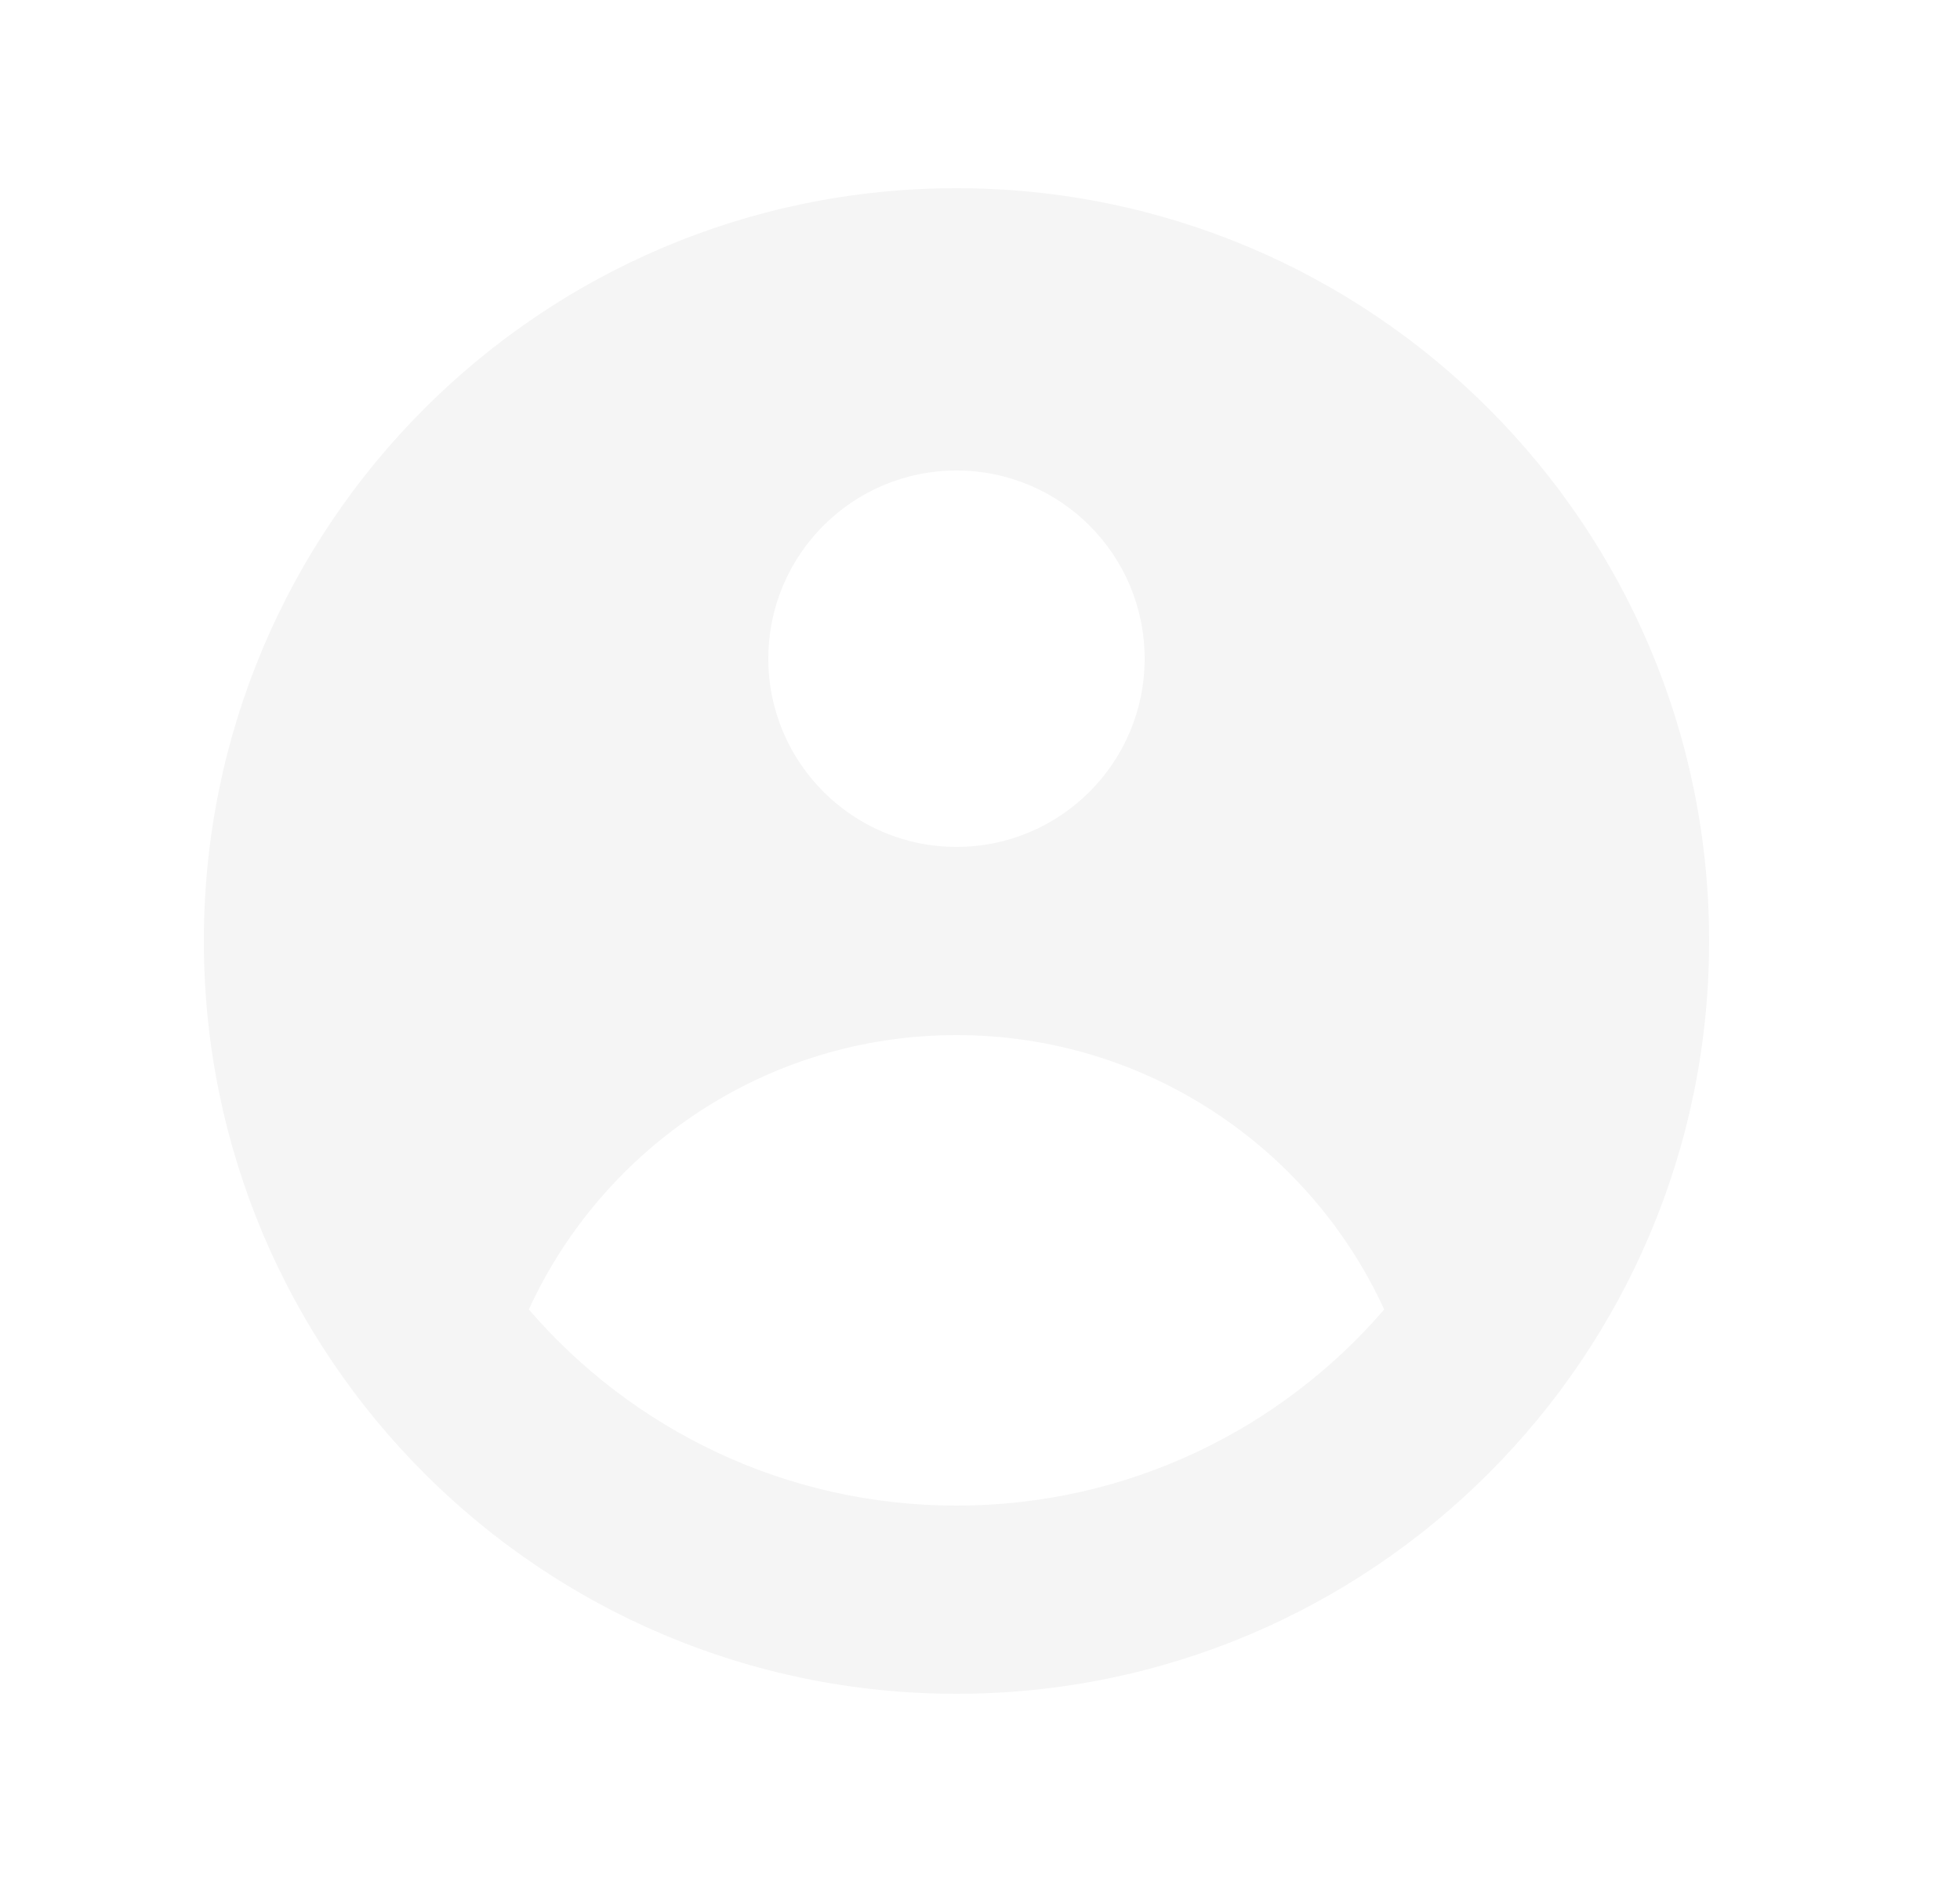
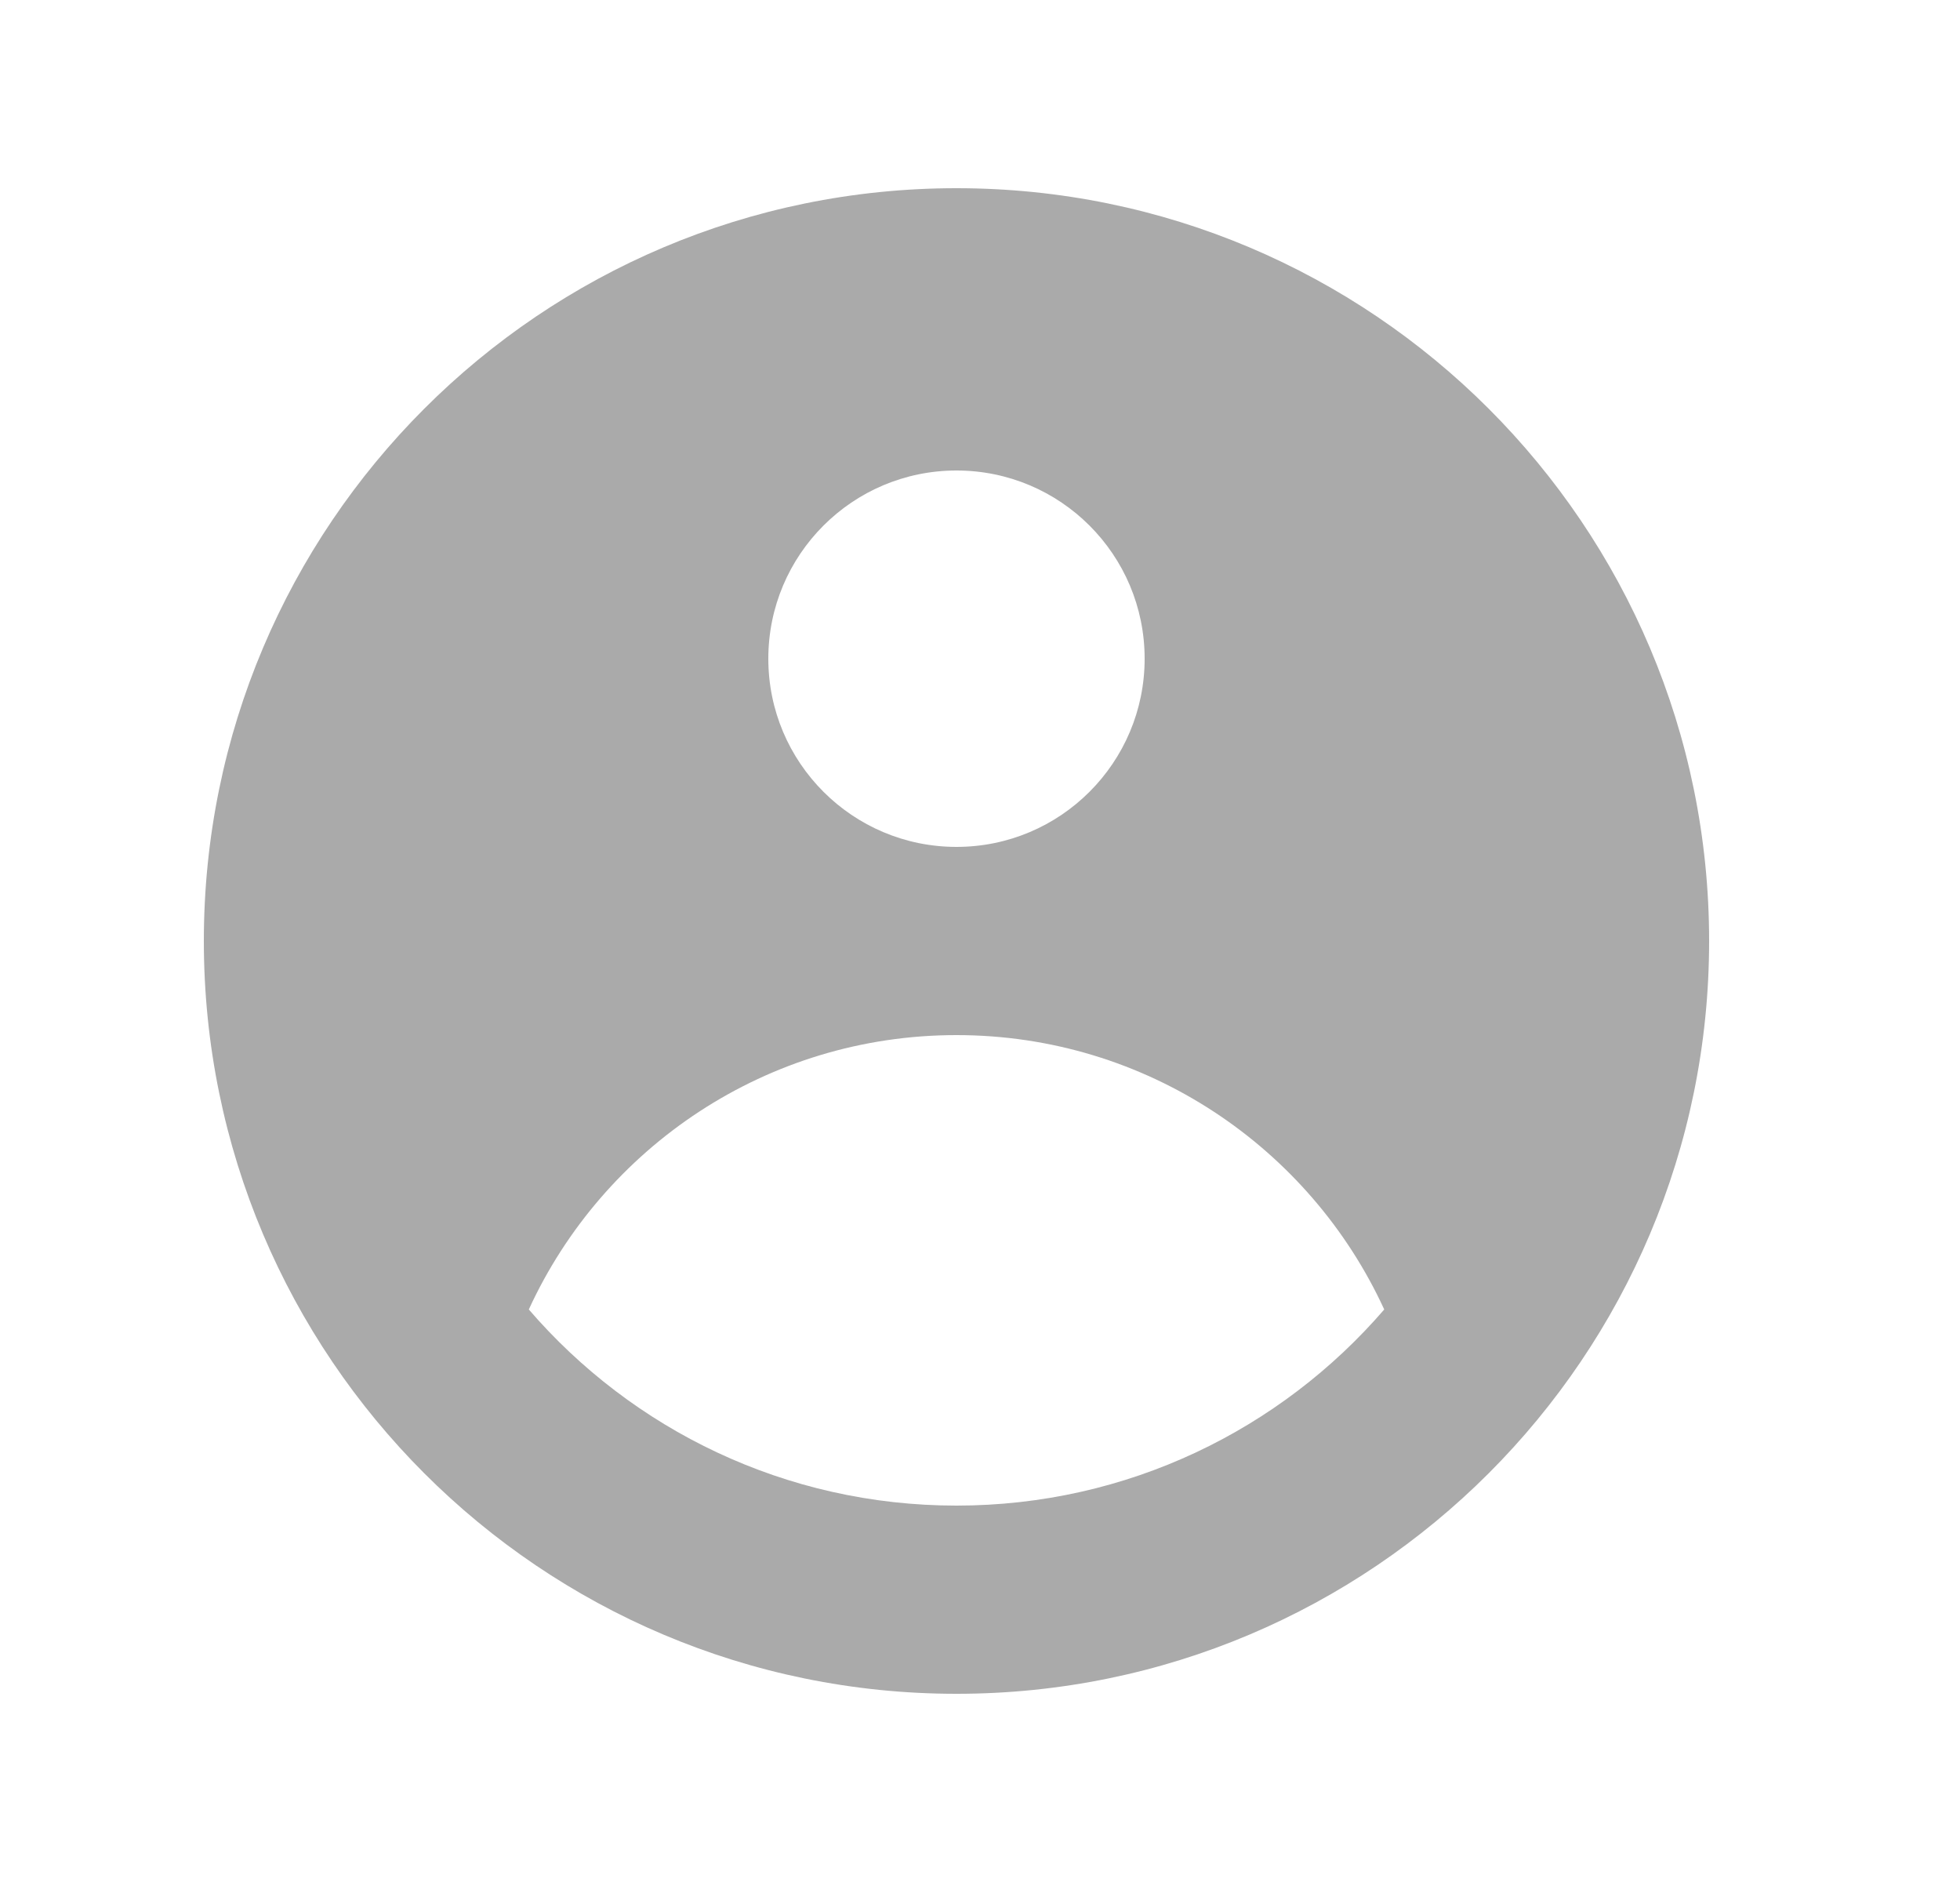
- <svg xmlns="http://www.w3.org/2000/svg" width="25" height="24" viewBox="0 0 25 24" fill="none">
-   <path fill-rule="evenodd" clip-rule="evenodd" d="M21.8 12C21.8 17.302 17.502 21.6 12.2 21.6C6.898 21.6 2.6 17.302 2.6 12C2.6 6.698 6.898 2.4 12.2 2.4C17.502 2.4 21.8 6.698 21.8 12ZM14.6 8.4C14.6 9.725 13.526 10.8 12.2 10.8C10.875 10.8 9.8 9.725 9.8 8.4C9.8 7.074 10.875 6 12.2 6C13.526 6 14.6 7.074 14.6 8.4ZM12.2 13.2C9.779 13.2 7.693 14.634 6.745 16.699C8.065 18.23 10.019 19.2 12.2 19.2C14.381 19.2 16.335 18.23 17.656 16.699C16.707 14.634 14.621 13.2 12.2 13.2Z" fill="#F5F5F5" />
+ <svg xmlns="http://www.w3.org/2000/svg" width="25" height="24" viewBox="0 0 25 24">
+   <path fill-rule="evenodd" clip-rule="evenodd" d="M21.8 12C21.8 17.302 17.502 21.6 12.2 21.6C6.898 21.6 2.6 17.302 2.6 12C2.6 6.698 6.898 2.4 12.2 2.4C17.502 2.4 21.8 6.698 21.8 12ZM14.6 8.4C14.6 9.725 13.526 10.8 12.2 10.8C10.875 10.8 9.8 9.725 9.8 8.4C9.8 7.074 10.875 6 12.2 6C13.526 6 14.6 7.074 14.6 8.4ZM12.2 13.2C9.779 13.2 7.693 14.634 6.745 16.699C8.065 18.23 10.019 19.2 12.2 19.2C14.381 19.2 16.335 18.23 17.656 16.699C16.707 14.634 14.621 13.2 12.2 13.2Z" fill="#AAAAAA" />
</svg>
